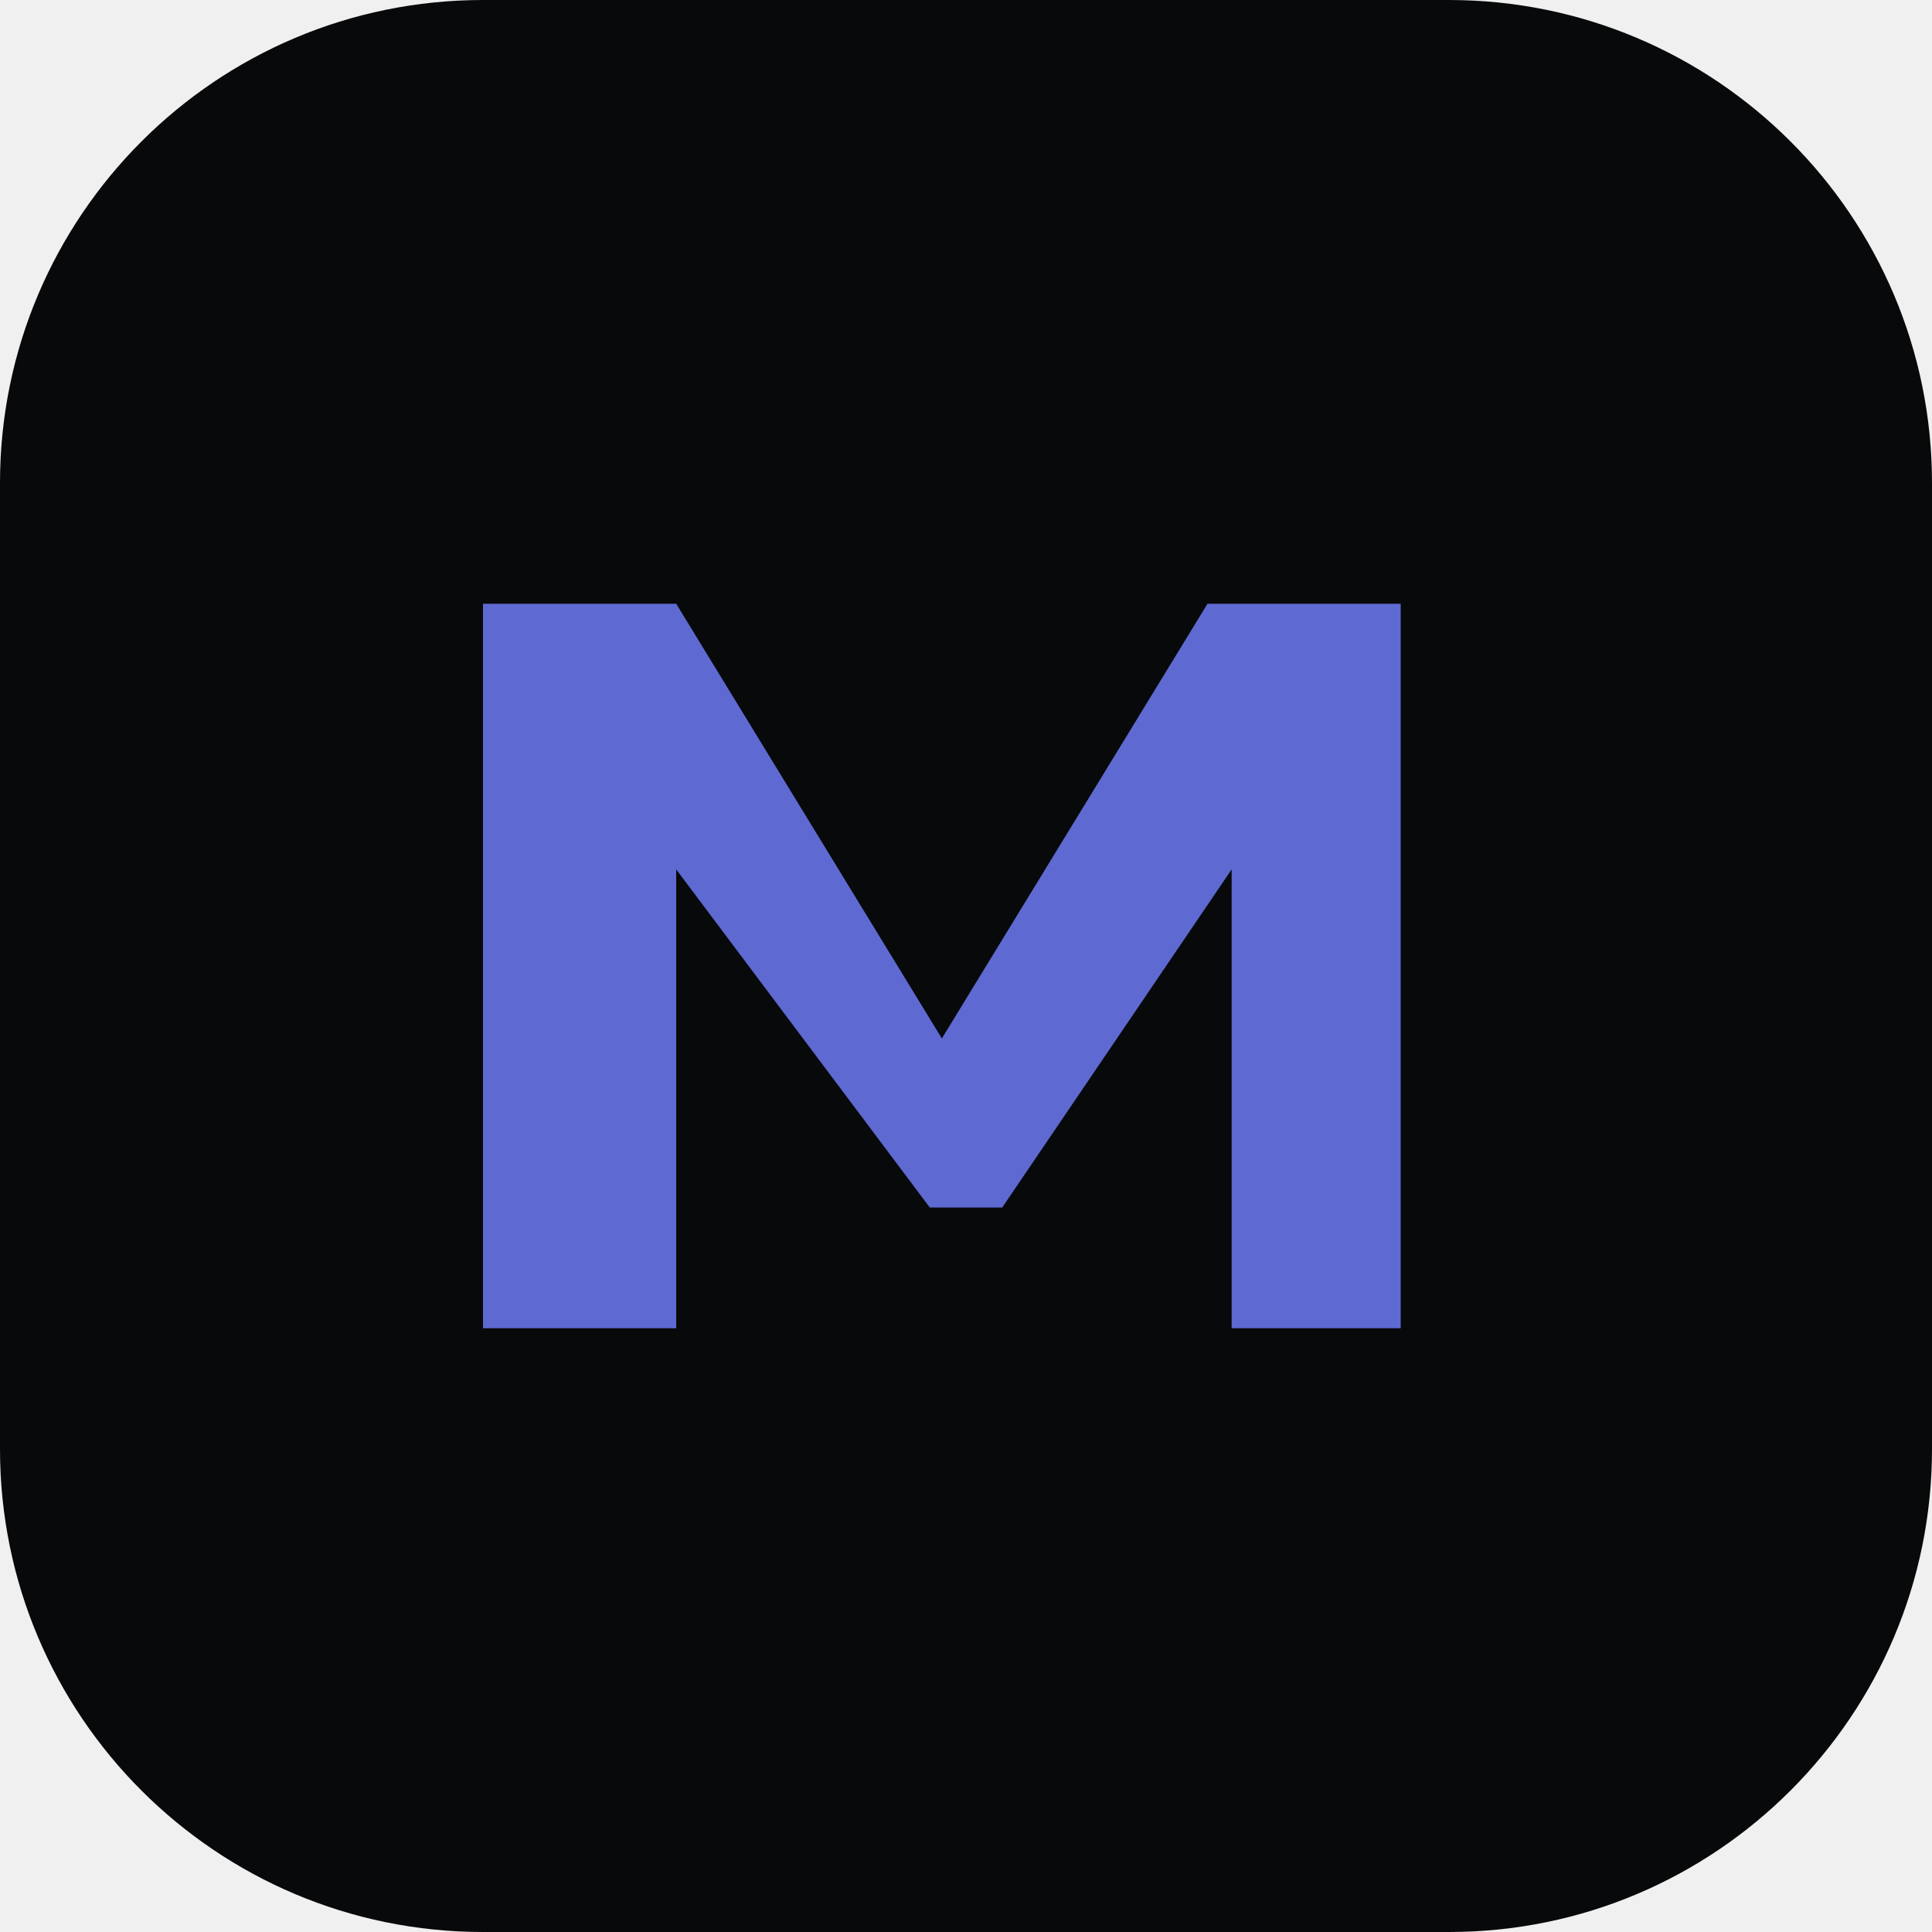
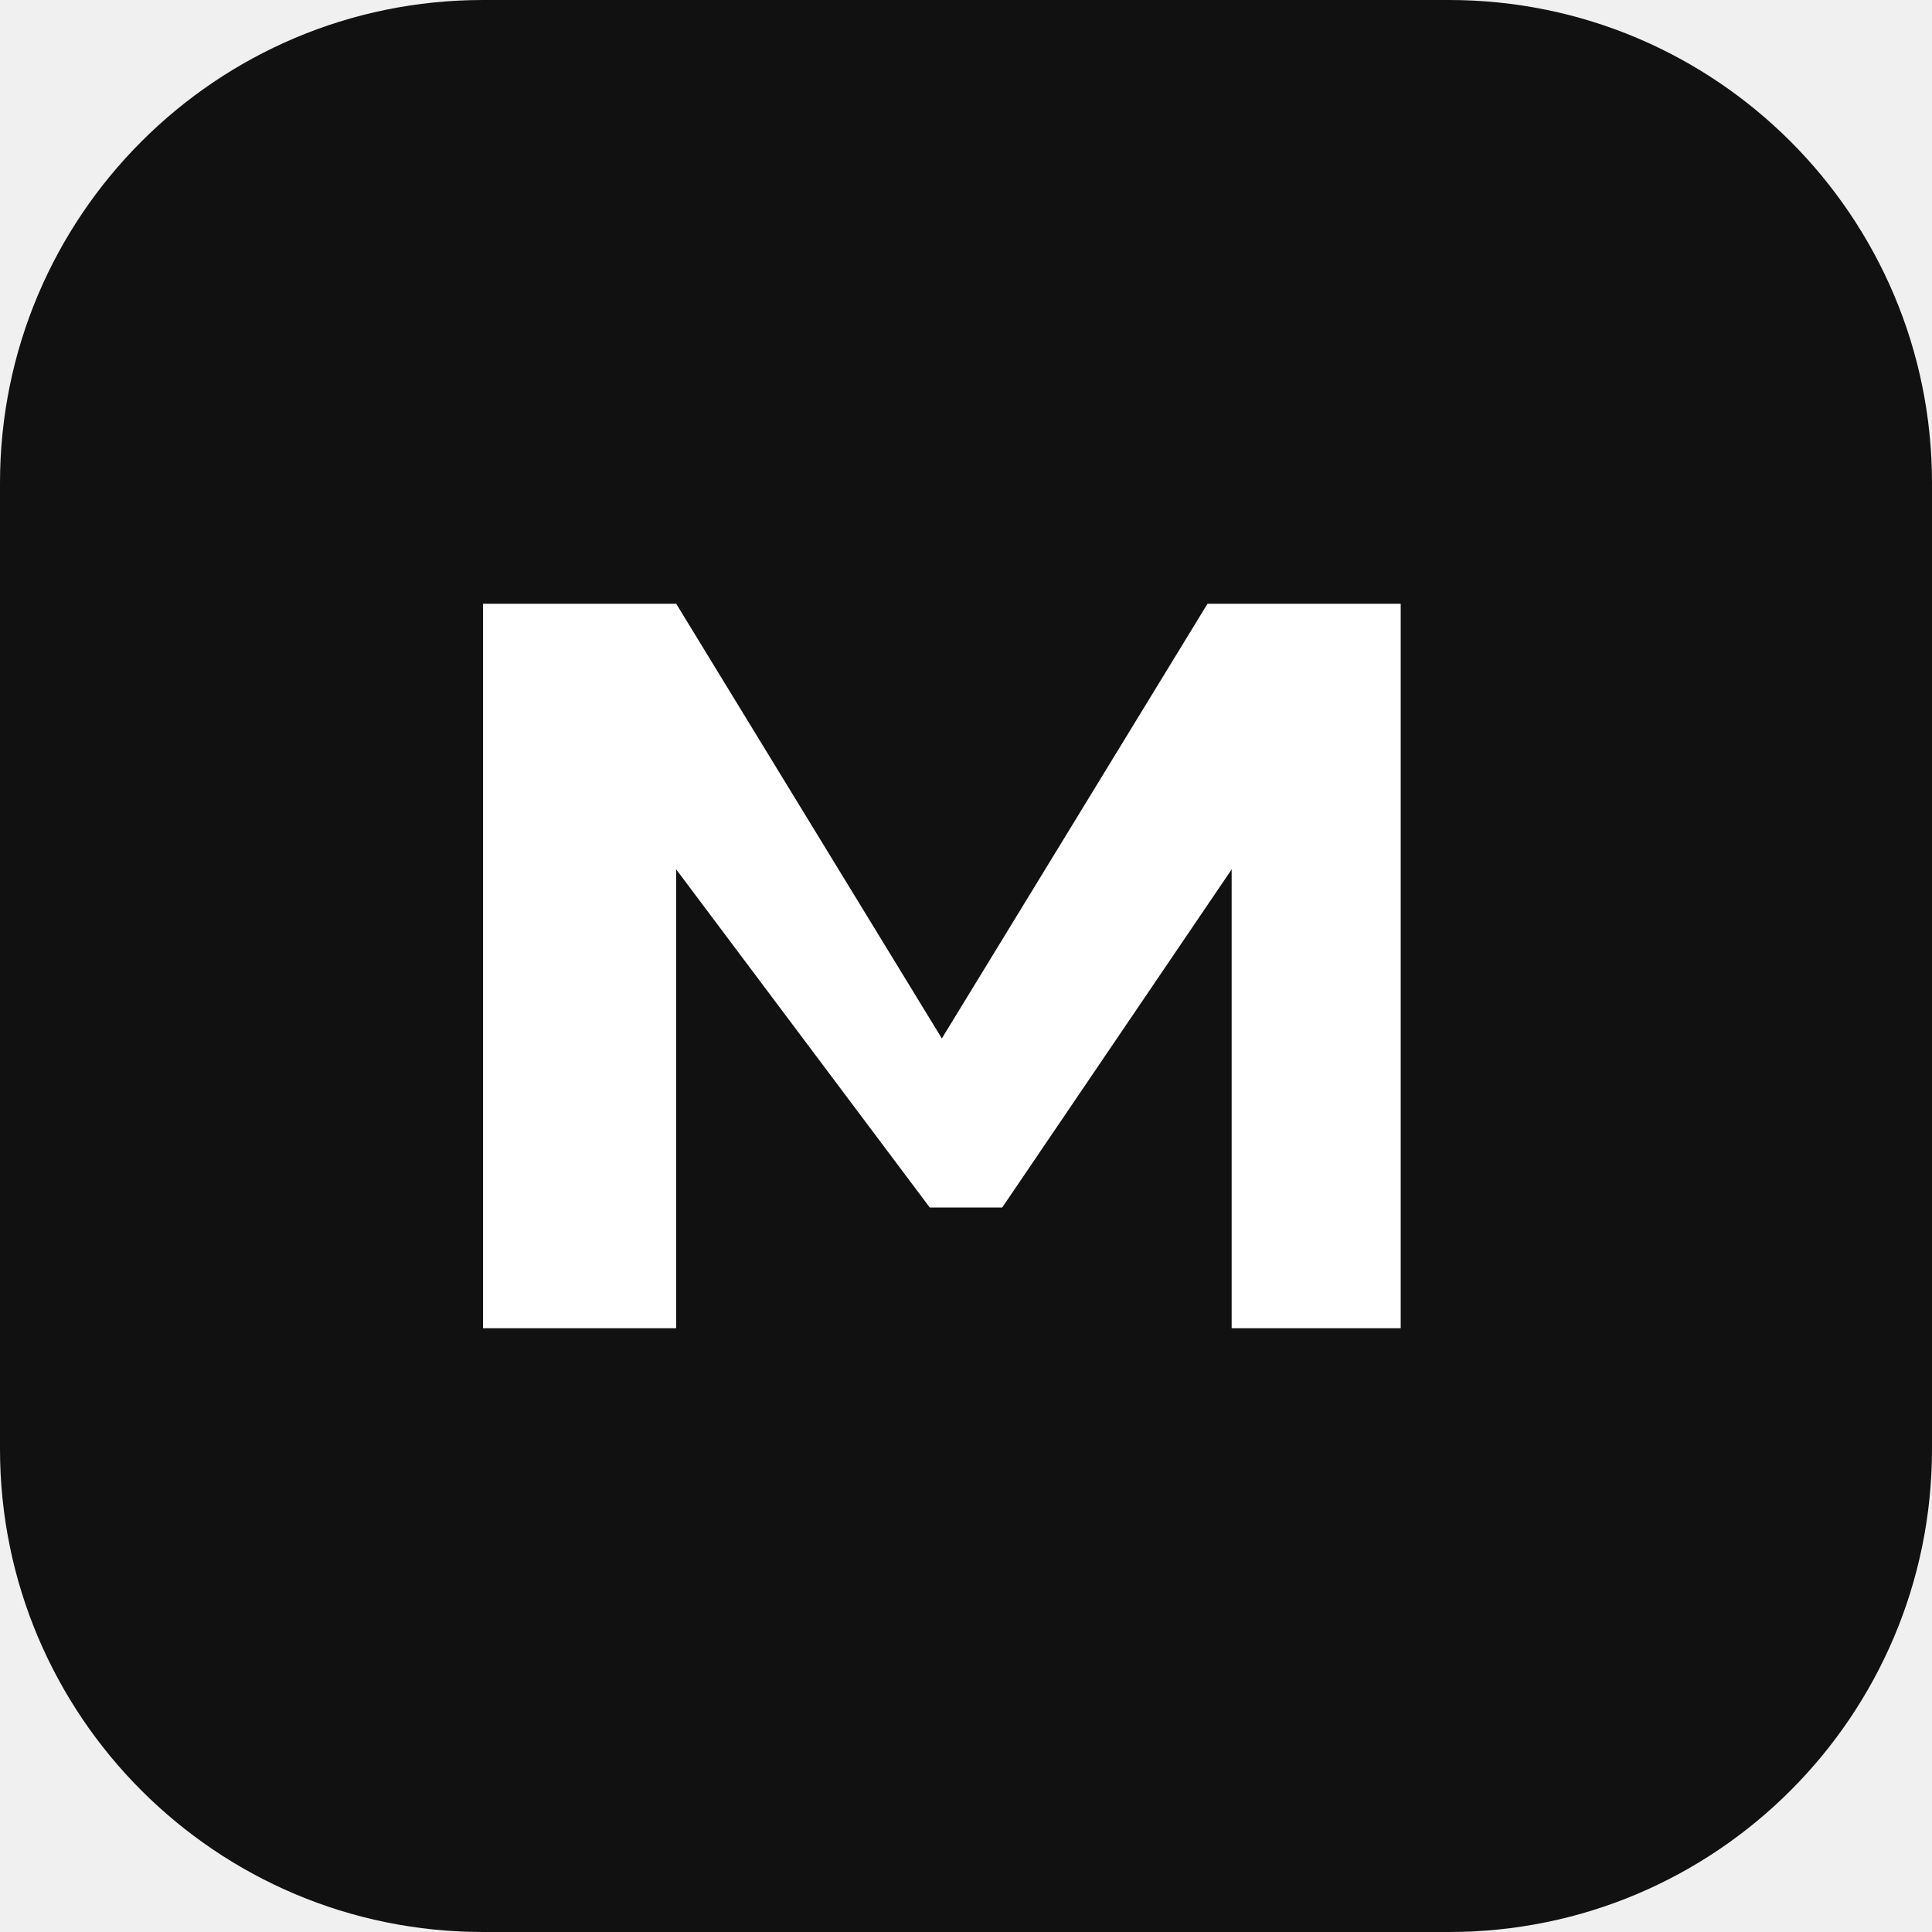
<svg xmlns="http://www.w3.org/2000/svg" viewBox="0 0 32 32" fill="none">
-   <rect width="32" height="32" rx="8" fill="#08090a" />
-   <path d="M8 22V10h3.2l4.4 7.2L20 10H23.2v12h-2.8v-7.6L16.6 20h-1.2L11.2 14.4V22H8z" fill="#5e6ad2" />
+   <rect width="32" height="32" rx="8" fill="#111111" />
+   <path d="M8 22V10h3.2l4.4 7.2L20 10H23.2v12h-2.8v-7.6L16.6 20h-1.2L11.2 14.4V22H8z" fill="#ffffff" />
</svg>
